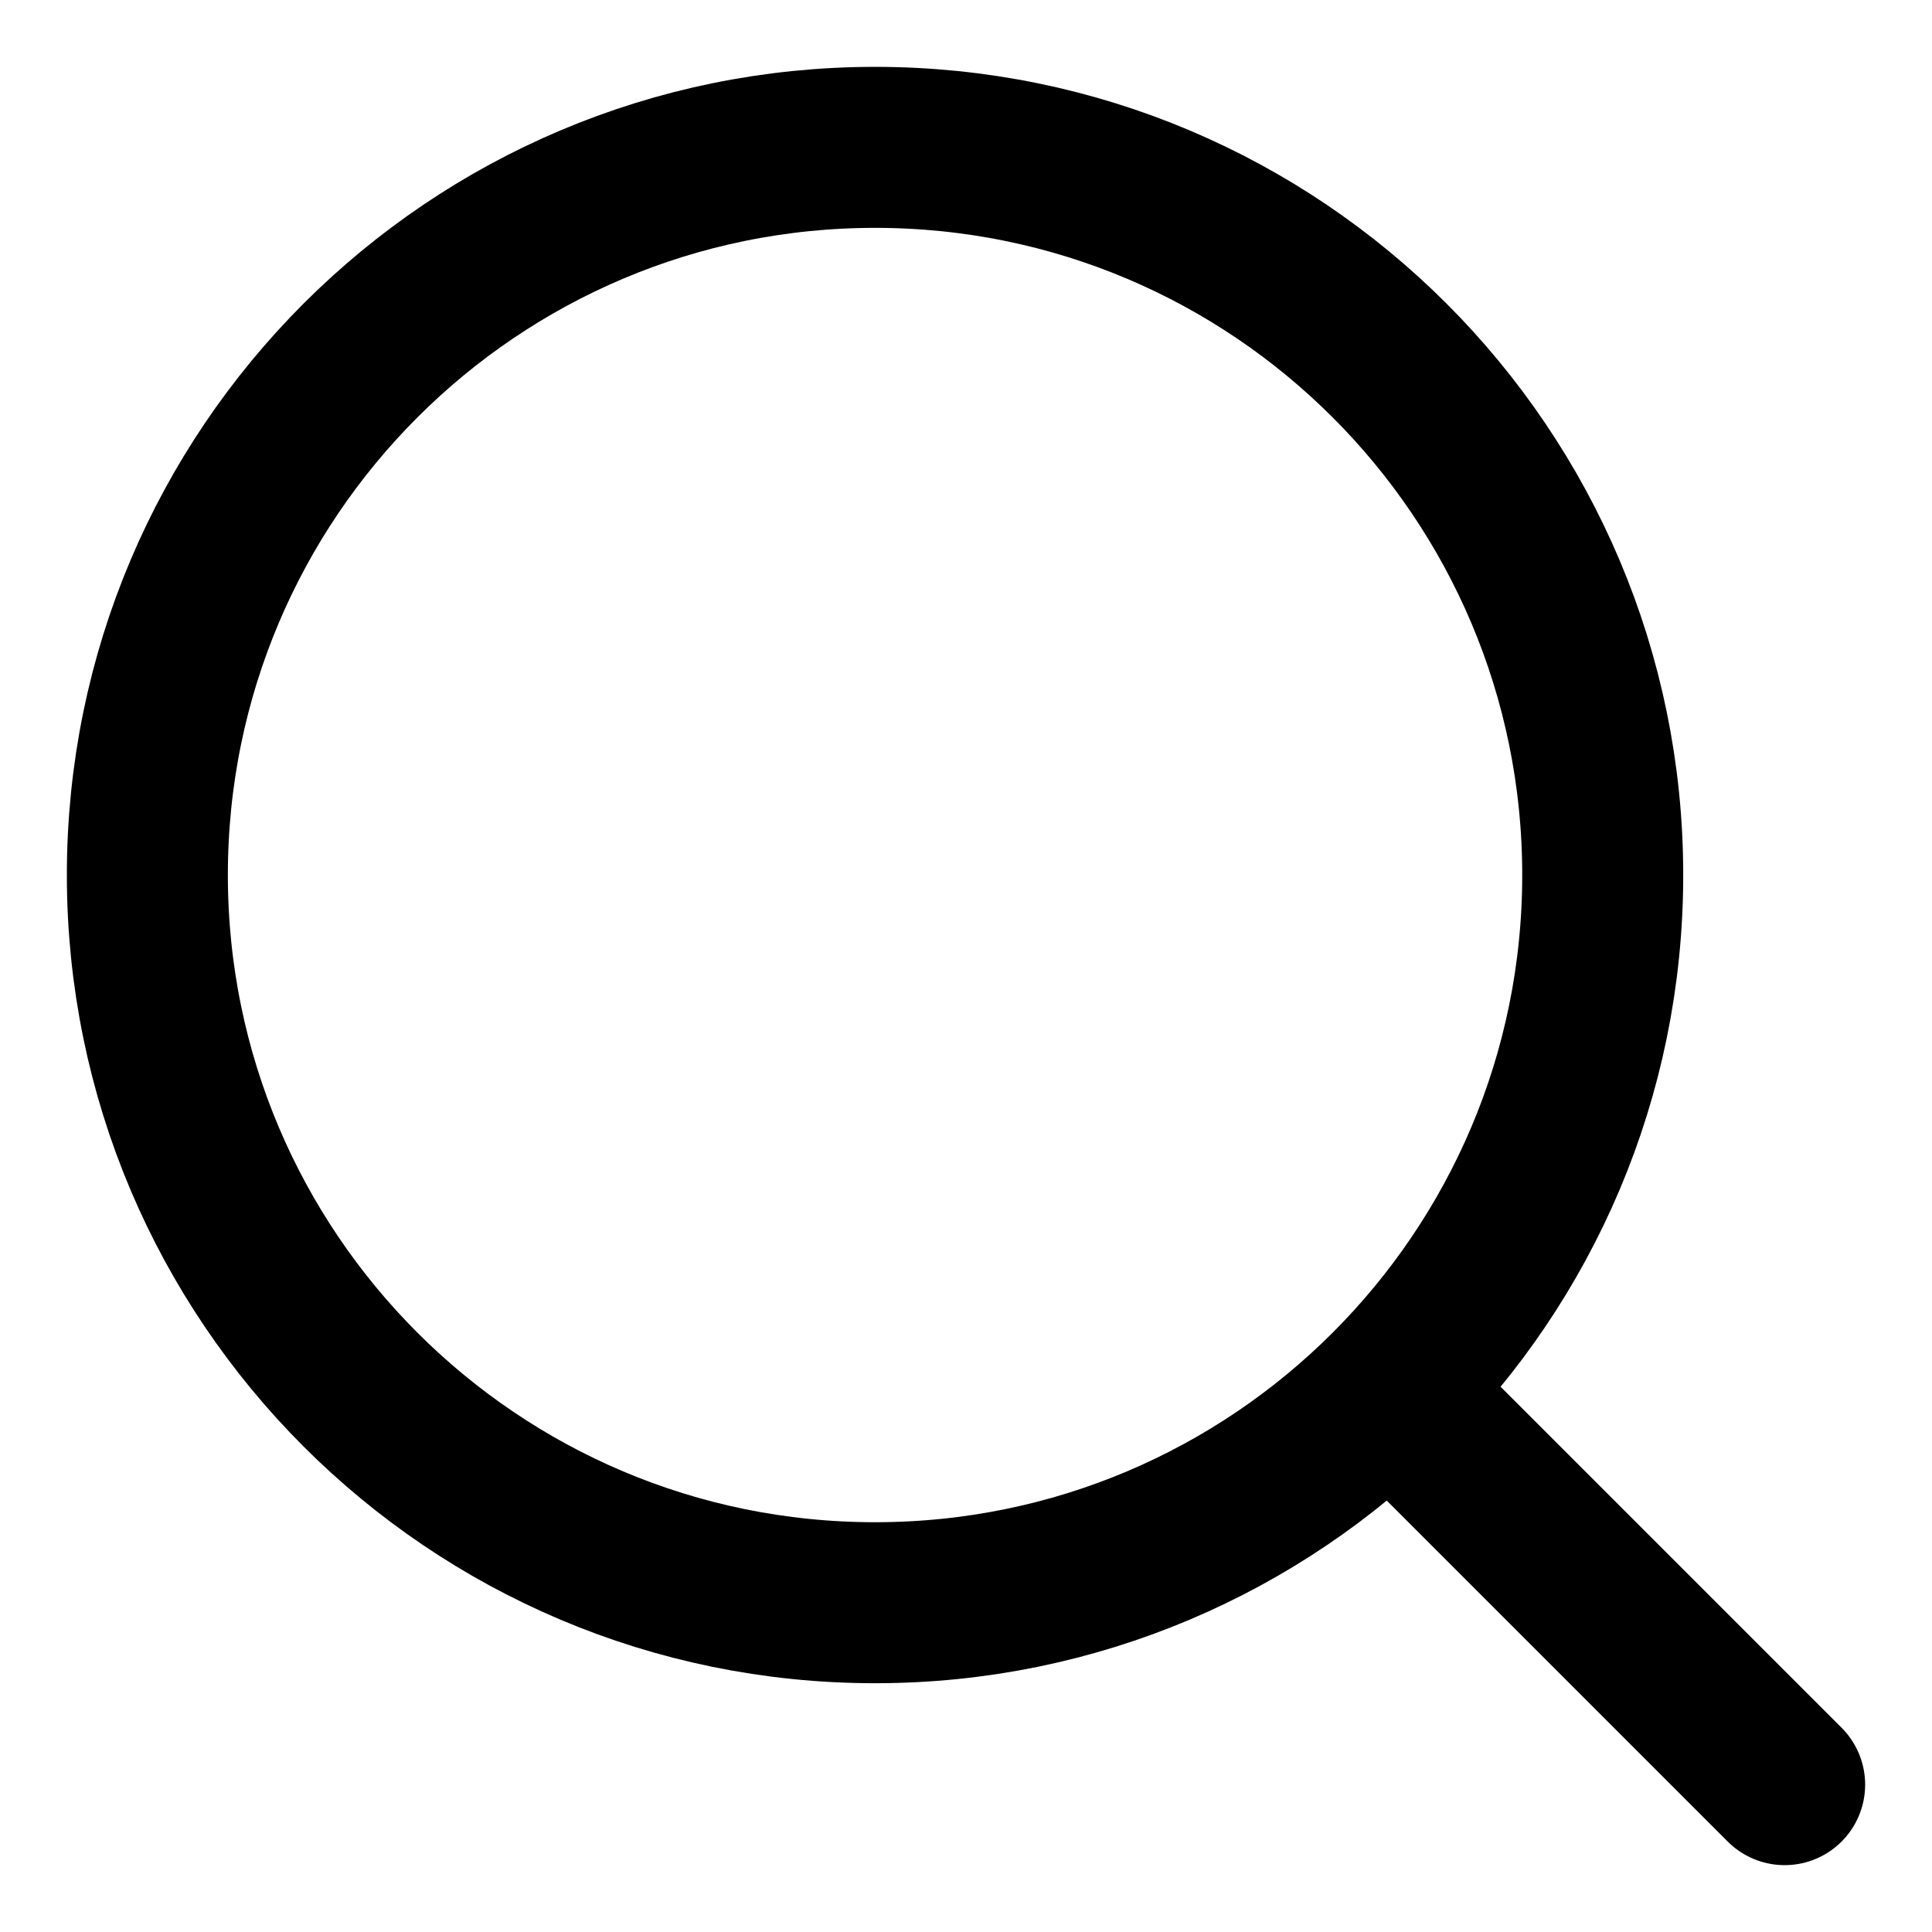
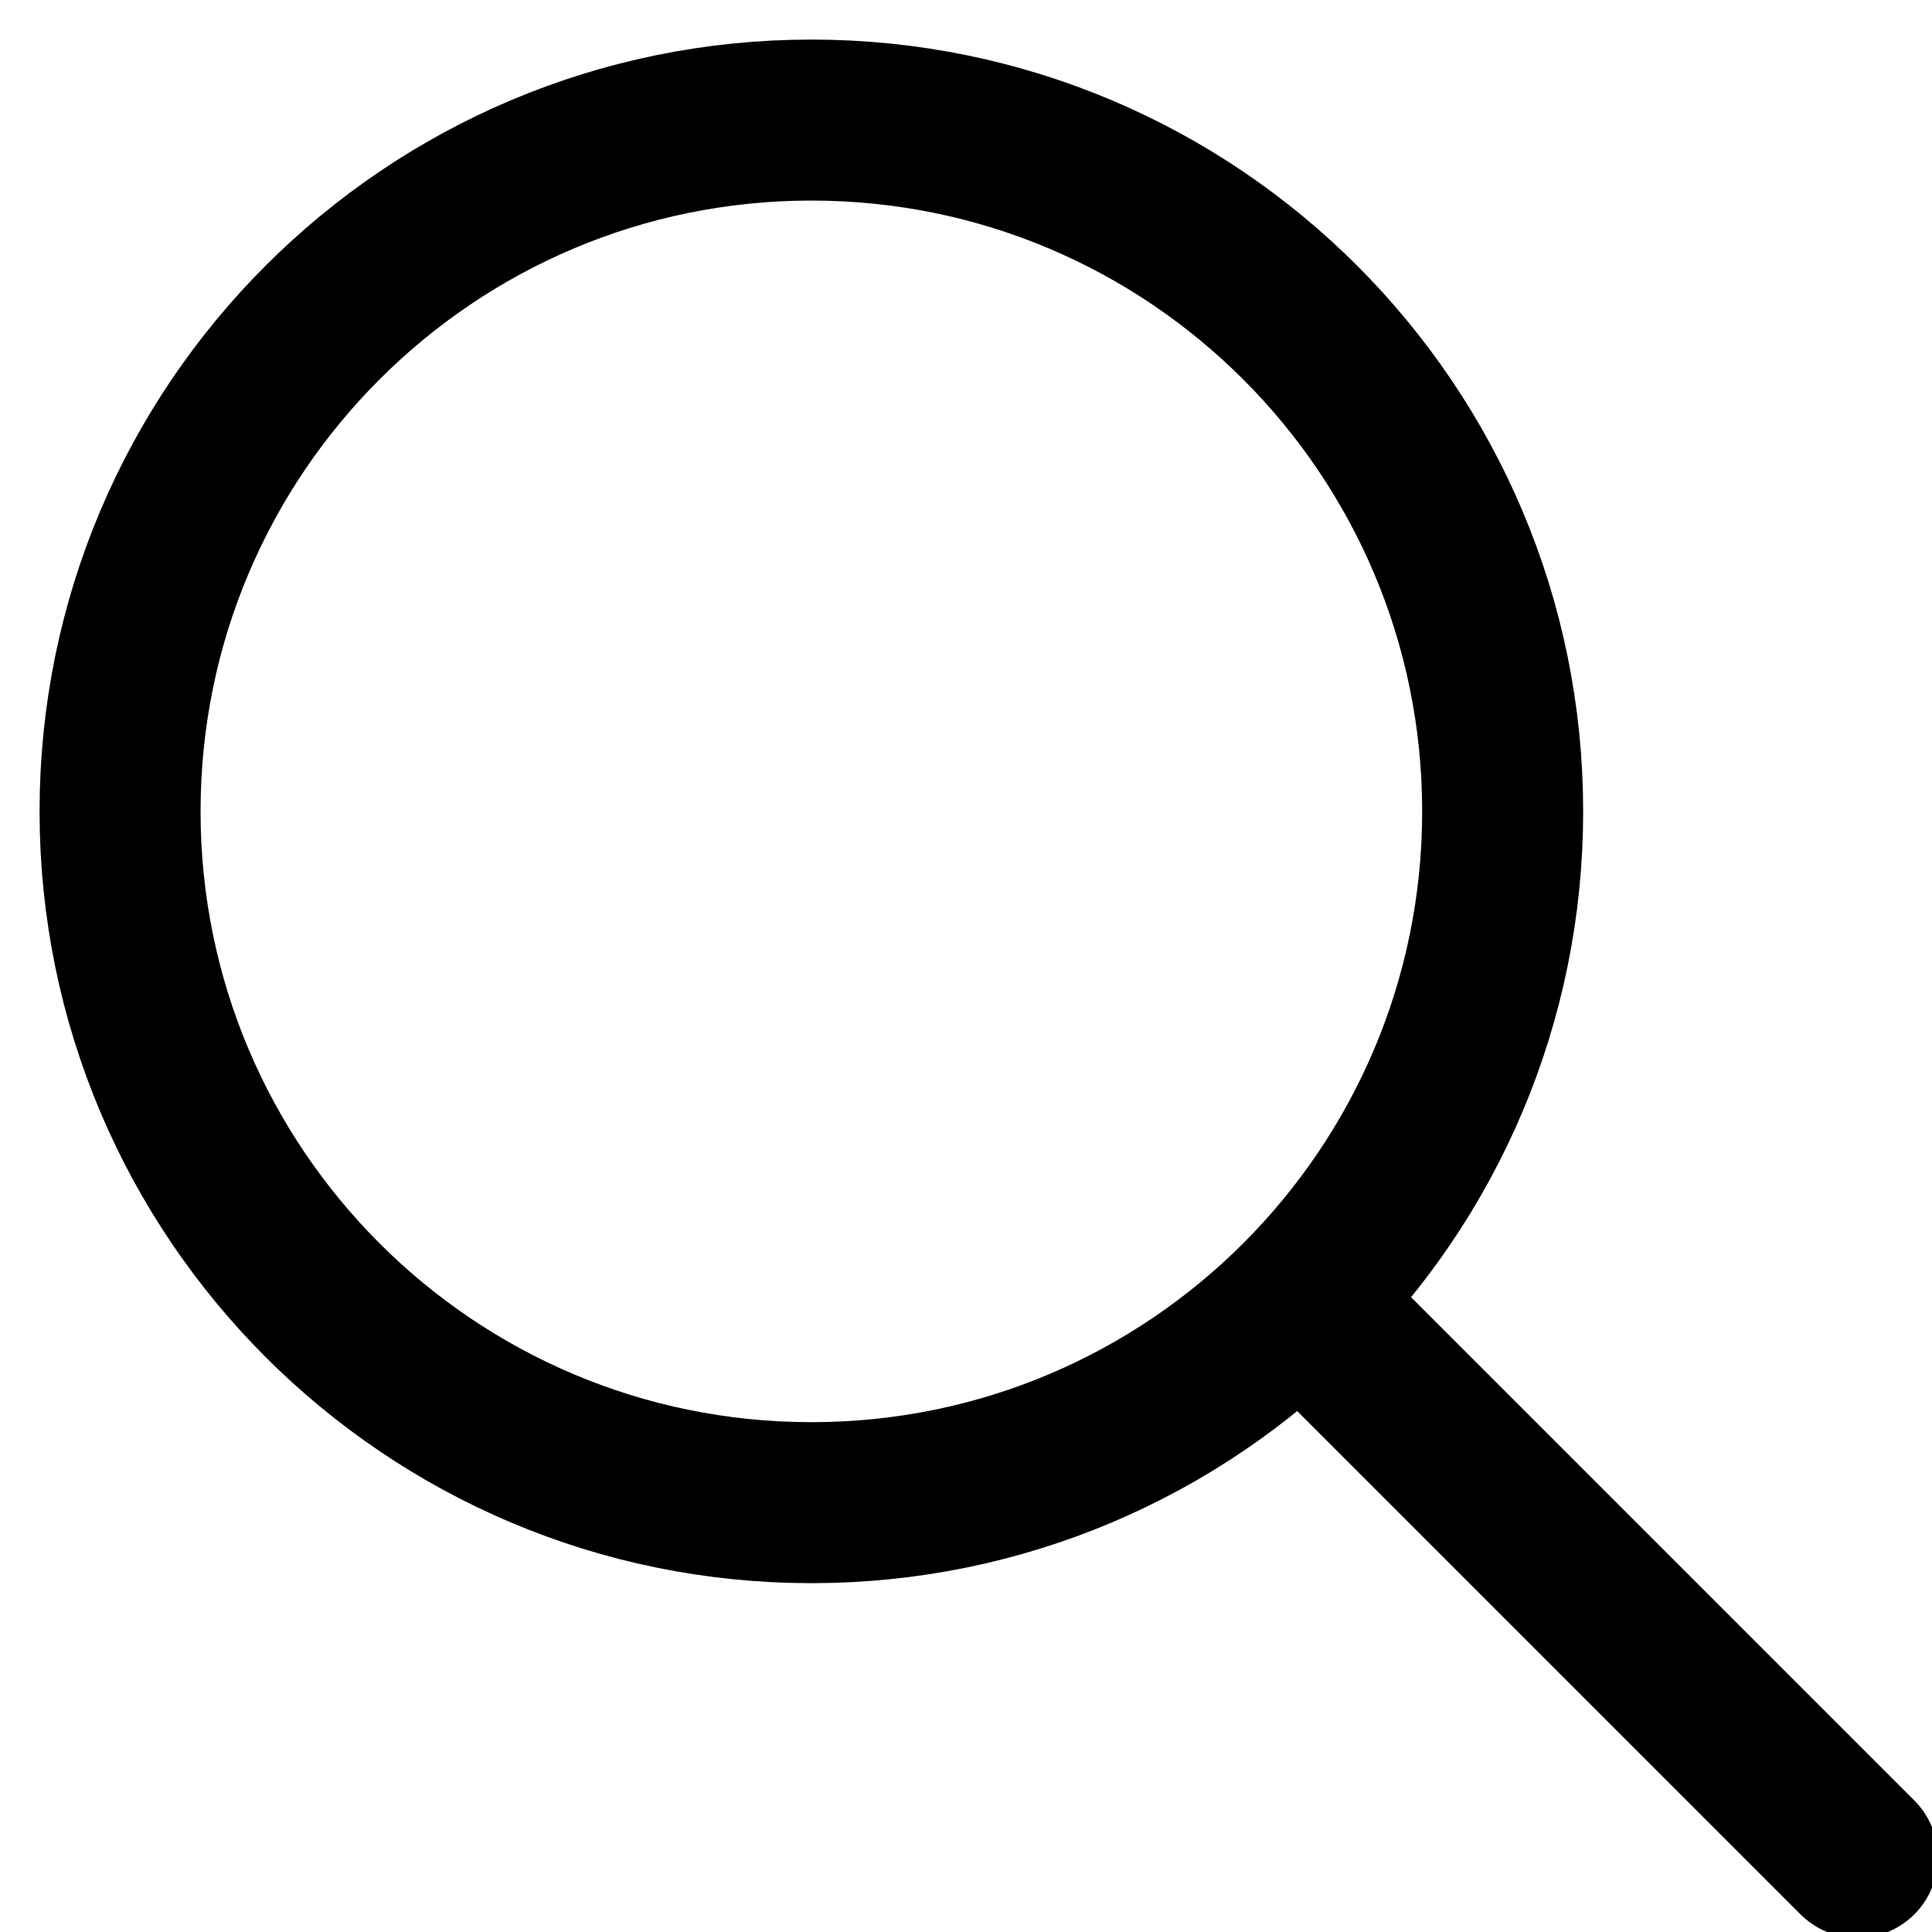
<svg xmlns="http://www.w3.org/2000/svg" width="24" height="24" viewBox="1.38 1.38 21.24 21.24" fill="none" stroke="currentColor" stroke-width="1.77" stroke-linecap="round" stroke-linejoin="round">
-   <path d="m21 21-4.34-4.34" />
-   <circle cx="11" cy="11" r="8" />
+   <path d="M21.8 21.8 15.7 15.7" />
+   <circle cx="10.3" cy="10.3" r="7.6" />
</svg>
